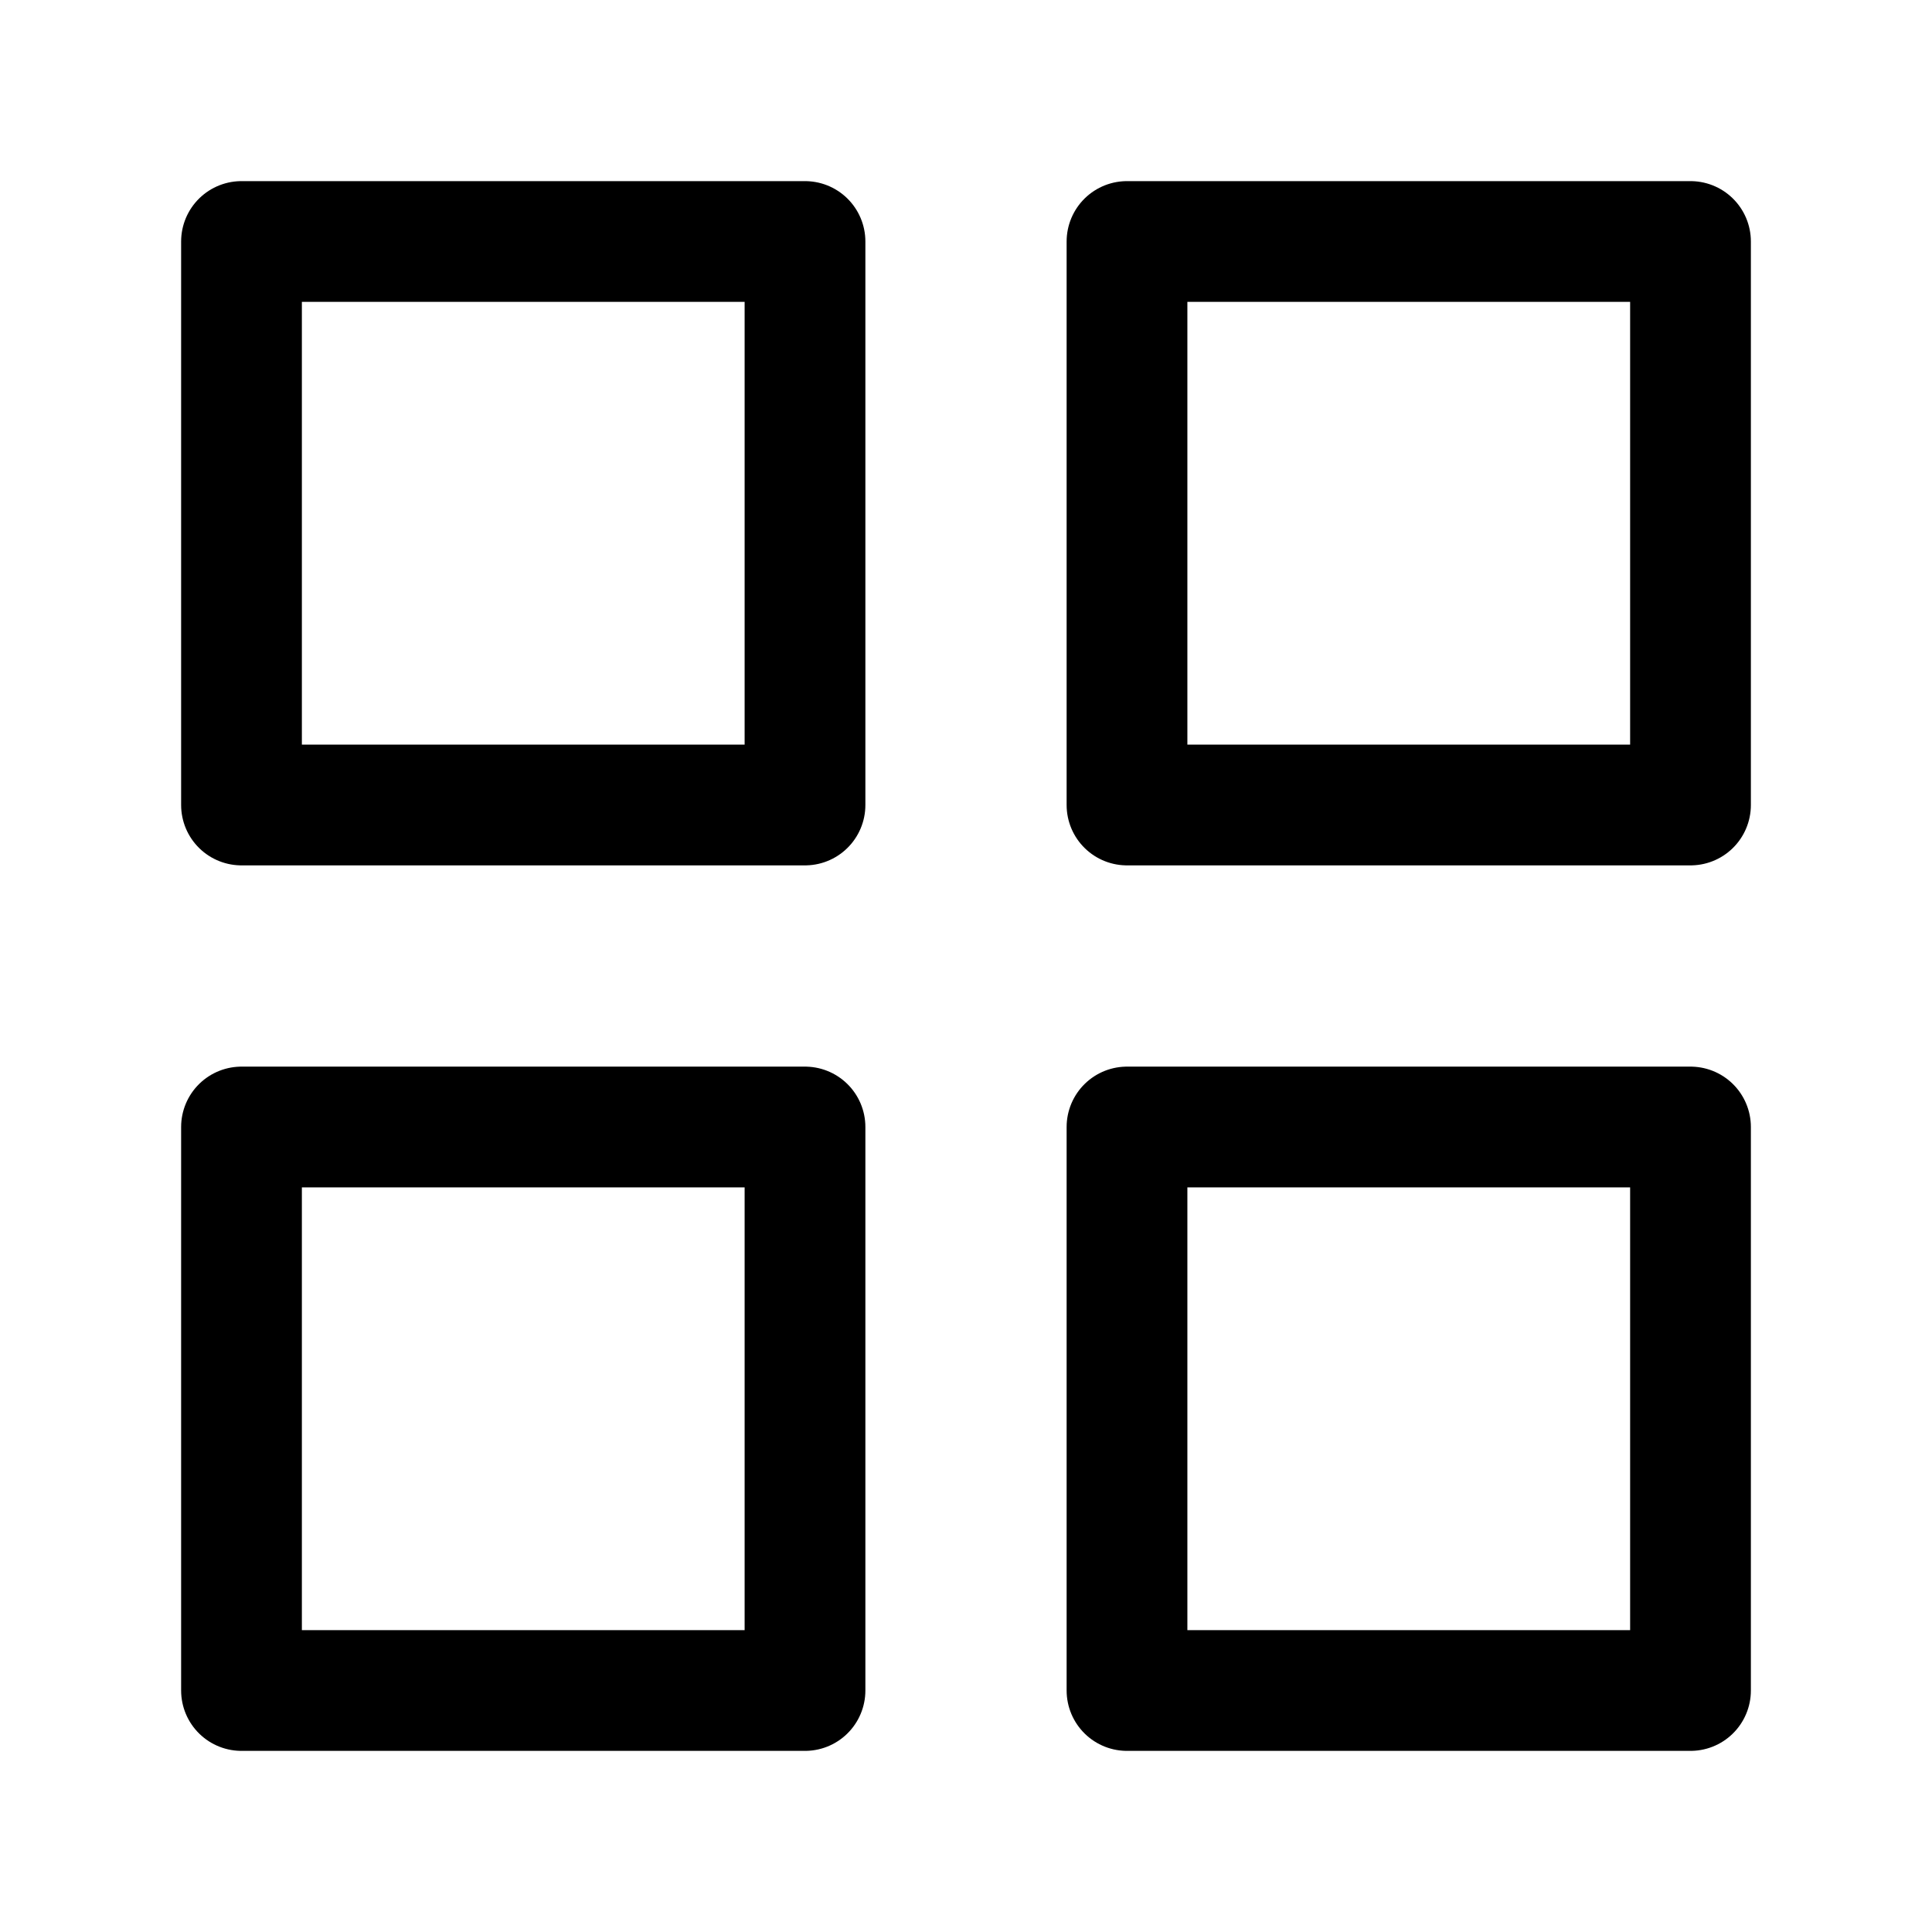
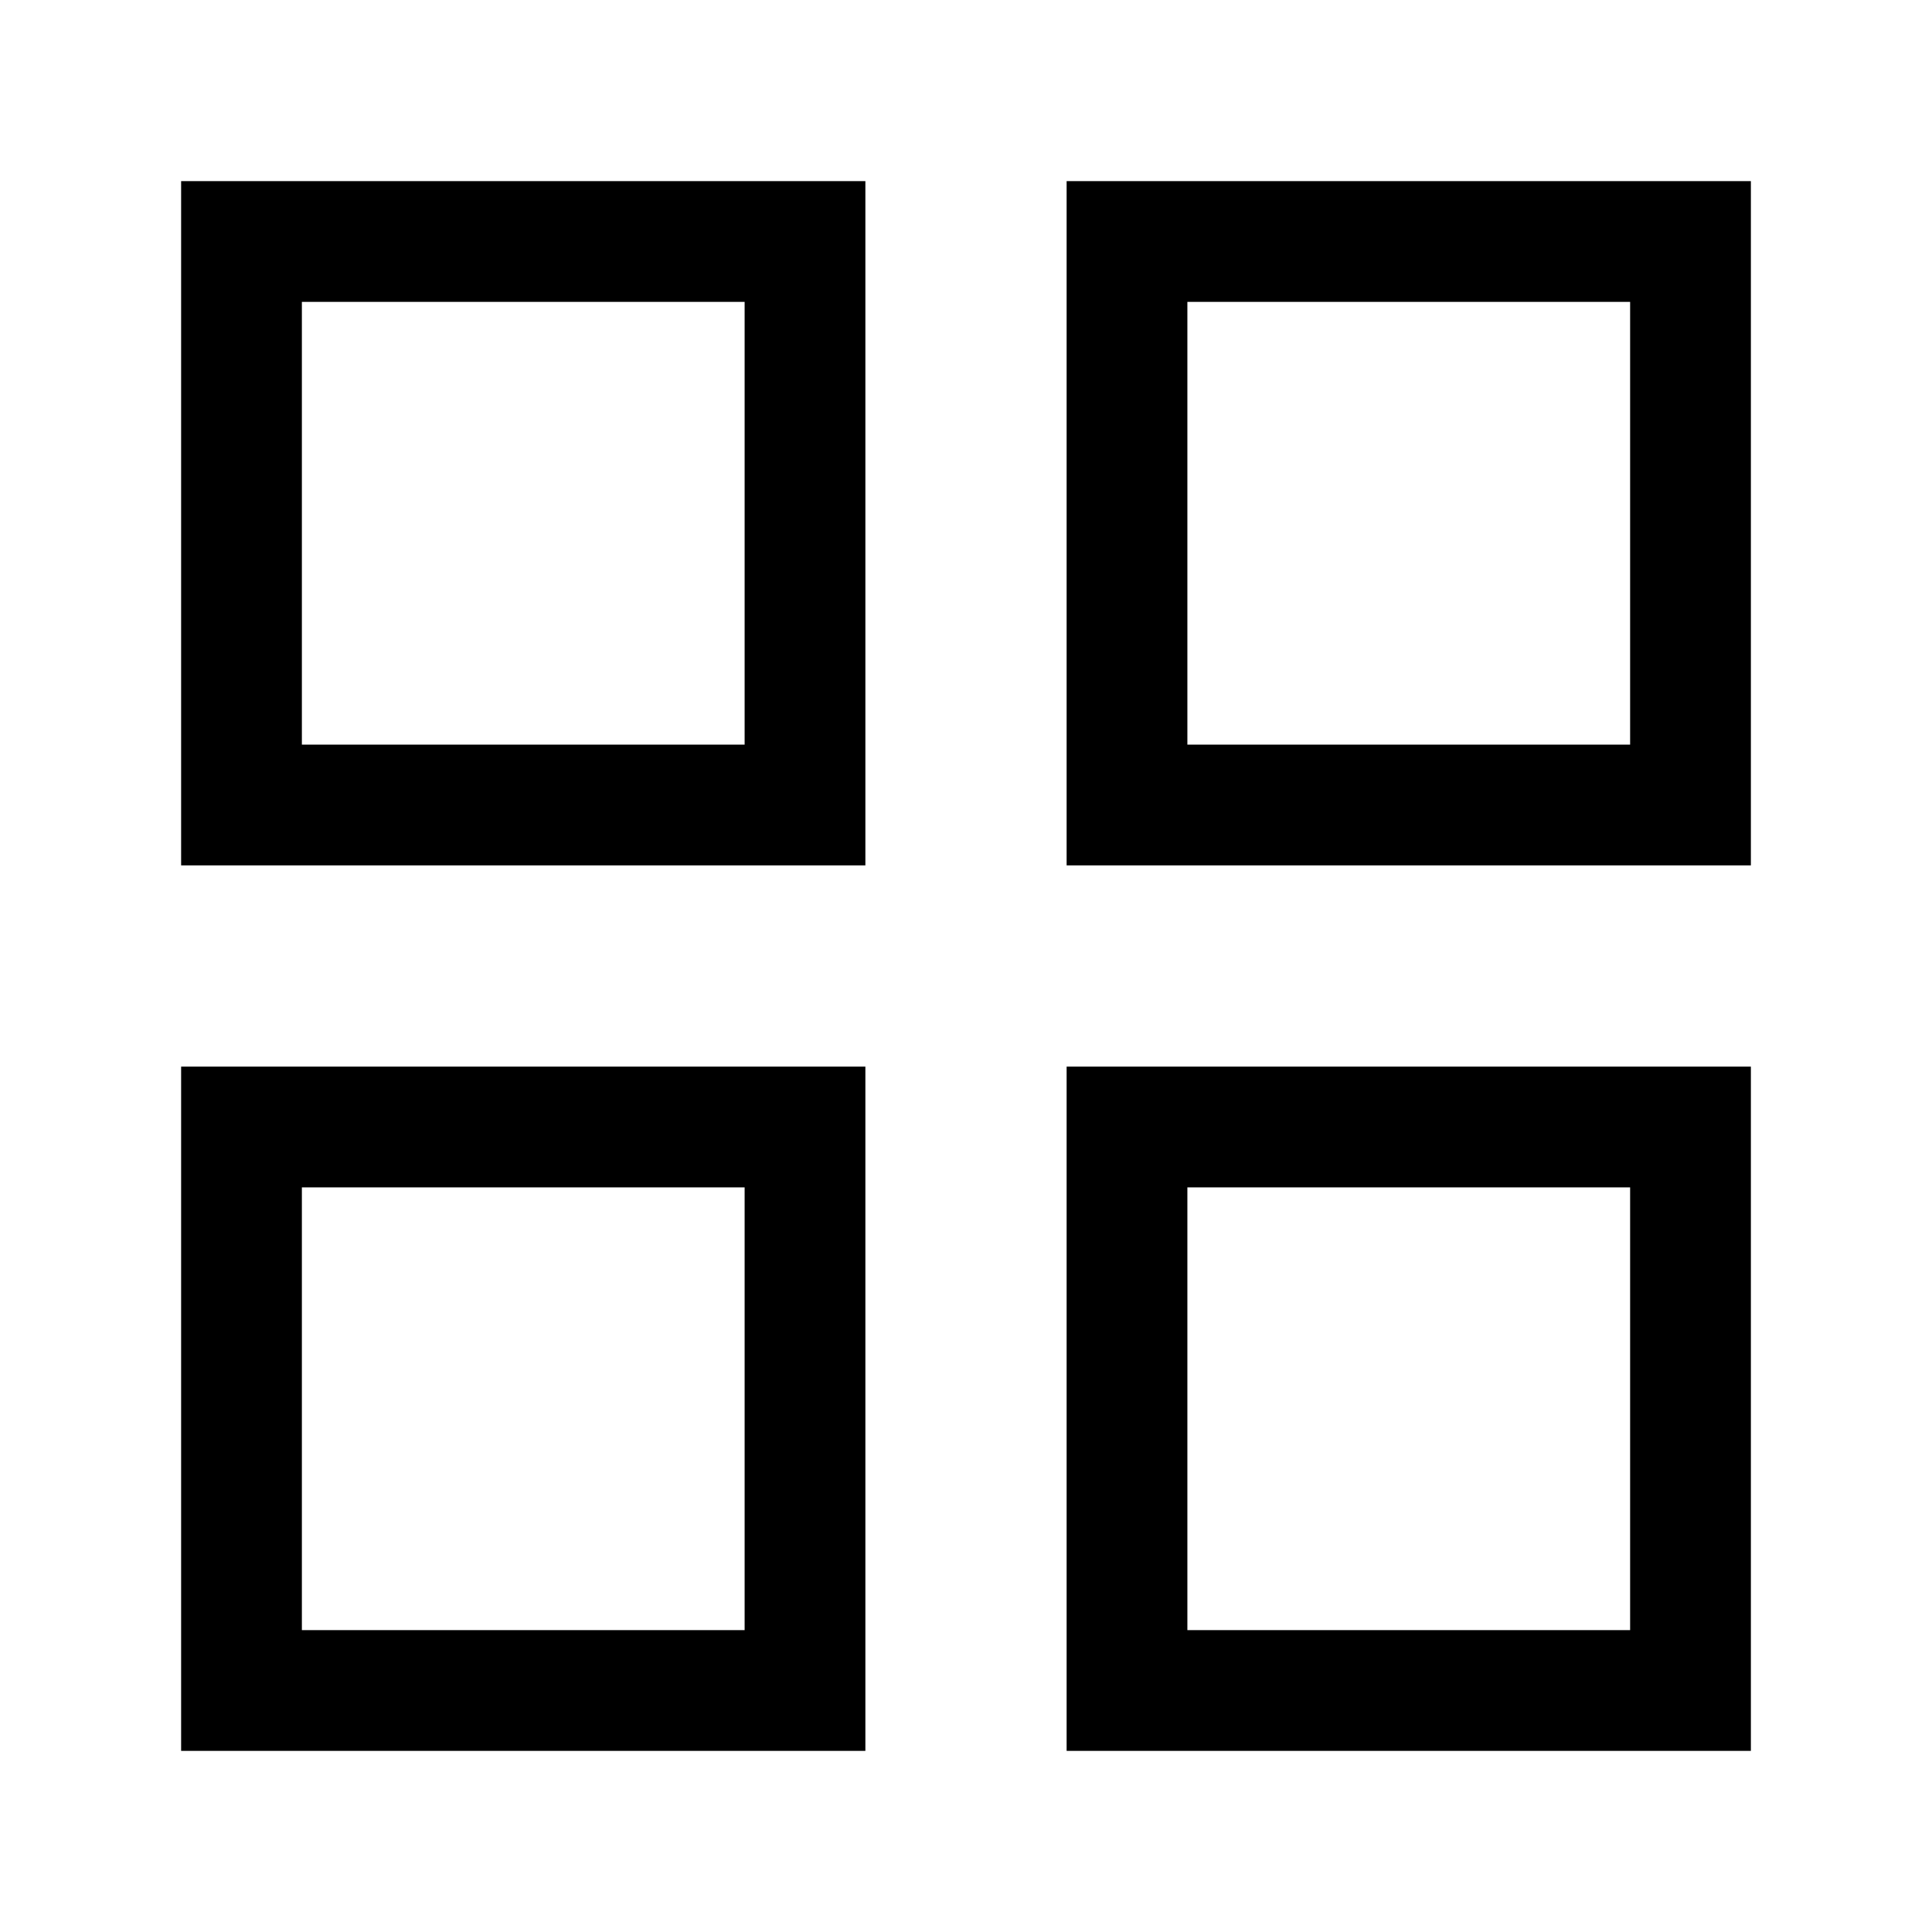
- <svg xmlns="http://www.w3.org/2000/svg" width="24" height="24" viewBox="0 0 24 24" fill="none" stroke="currentColor" stroke-width="1.5" stroke-linecap="round" stroke-linejoin="round" class="feather feather-grid">
+ <svg xmlns="http://www.w3.org/2000/svg" fill="none" viewBox="0 0 24 24" stroke-width="1.5" stroke="currentColor" class="size-6">
  <rect x="3" y="3" width="7" height="7" />
  <rect x="14" y="3" width="7" height="7" />
  <rect x="14" y="14" width="7" height="7" />
  <rect x="3" y="14" width="7" height="7" />
</svg>
